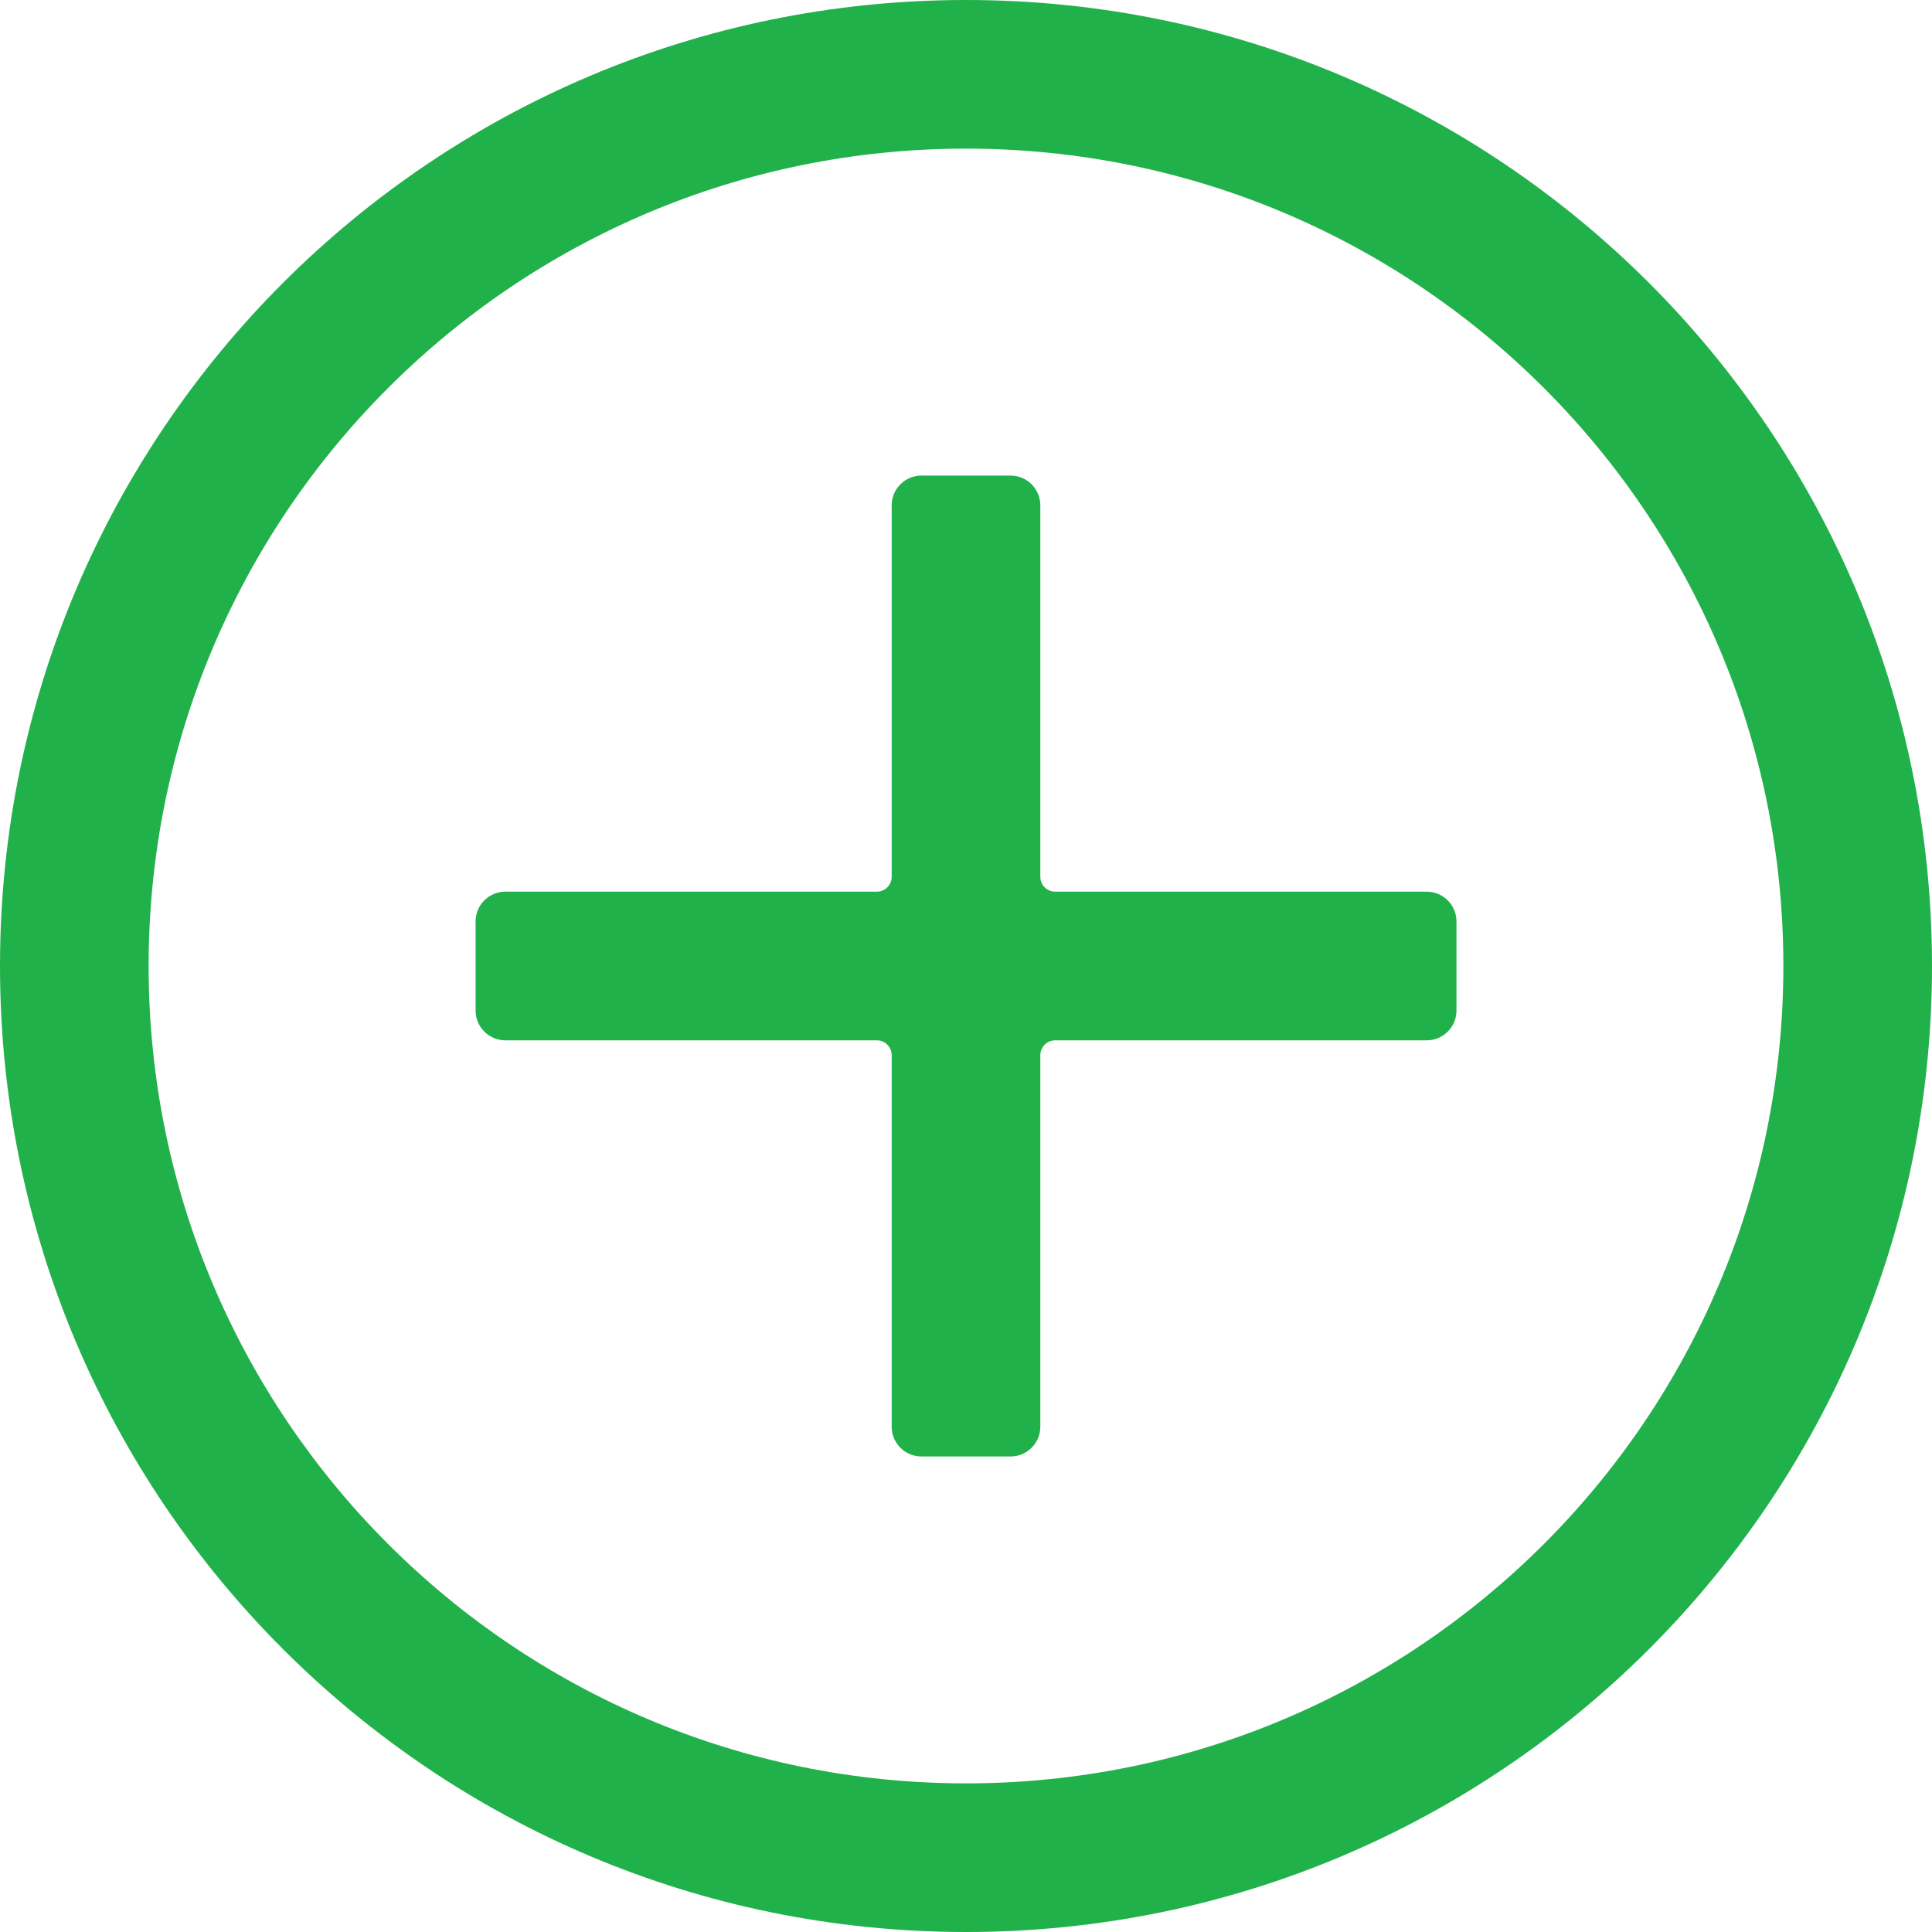
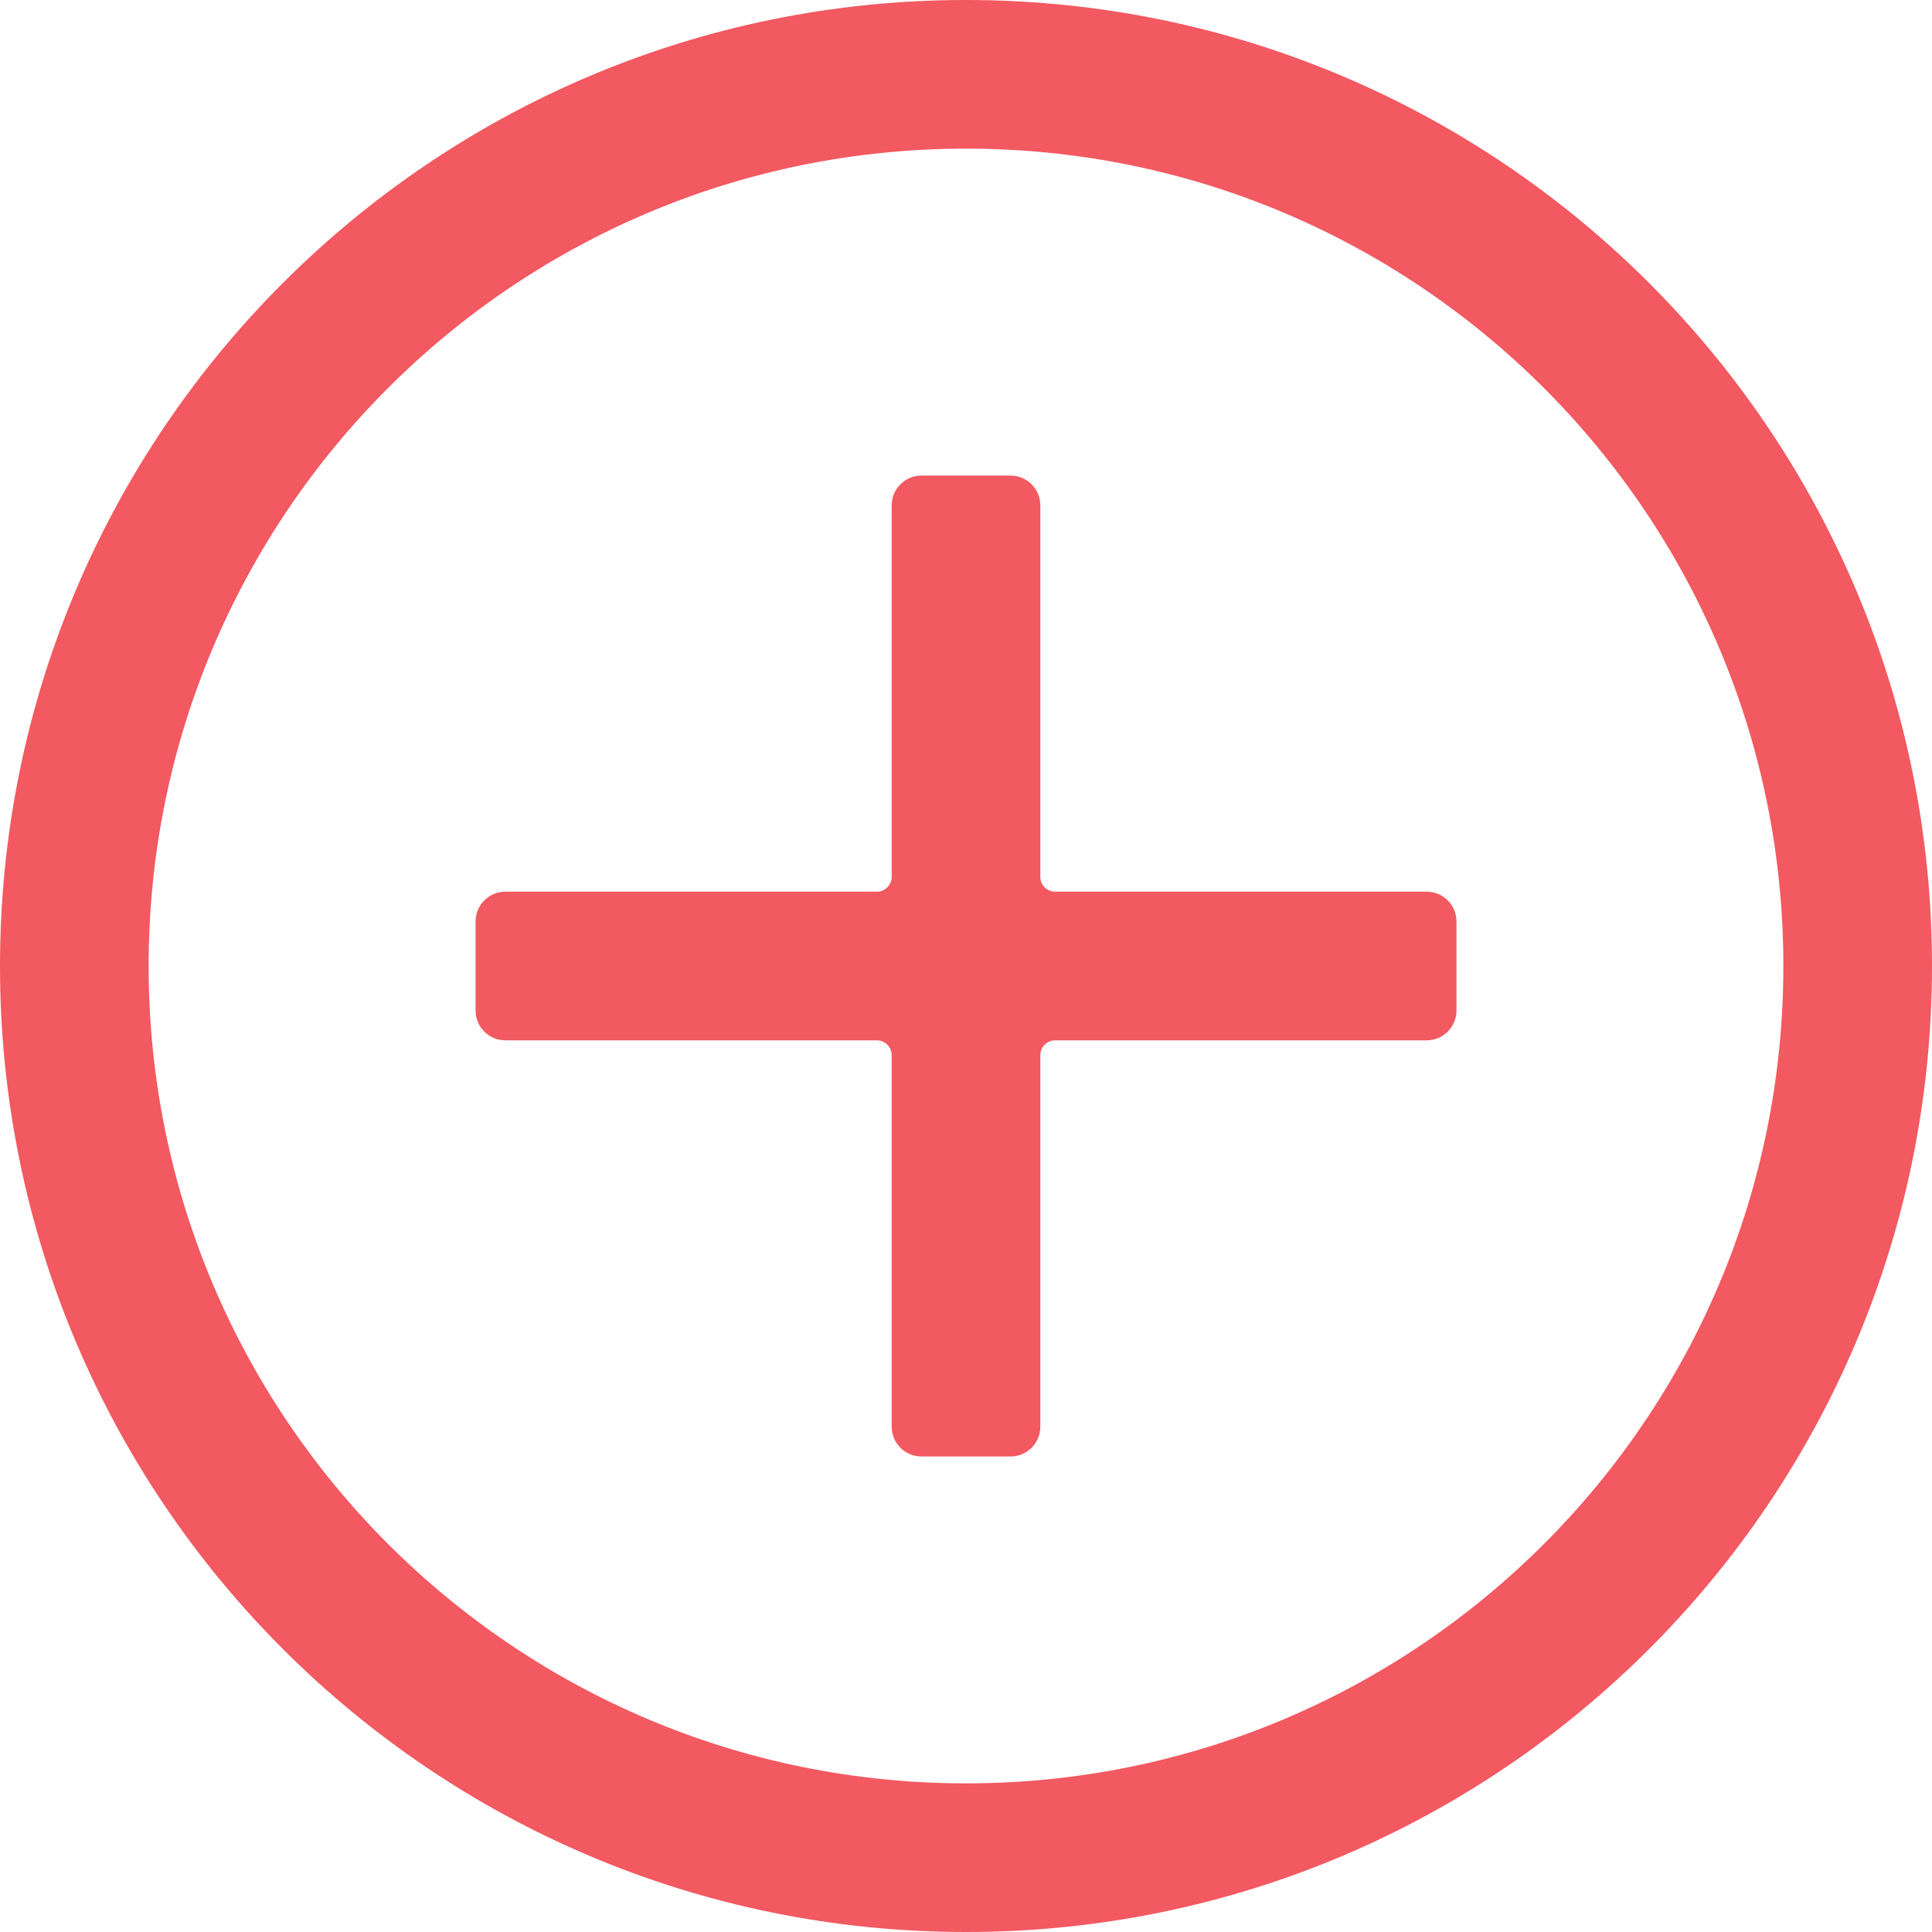
<svg xmlns="http://www.w3.org/2000/svg" width="30" height="30" viewBox="0 0 30 30">
  <g id="noun-create-1409619" transform="translate(-165.2 -95.2)">
-     <path id="Path_9239" data-name="Path 9239" d="M254.8,191.723v1.385a.462.462,0,0,0,.461.461h5.769a.231.231,0,0,1,.231.231v5.769a.462.462,0,0,0,.462.462h1.385a.462.462,0,0,0,.461-.462V193.8a.231.231,0,0,1,.231-.231h5.769a.462.462,0,0,0,.462-.461v-1.385a.462.462,0,0,0-.462-.462H263.8a.231.231,0,0,1-.231-.231v-5.769a.462.462,0,0,0-.461-.461h-1.385a.462.462,0,0,0-.462.461v5.769a.231.231,0,0,1-.231.231h-5.769A.462.462,0,0,0,254.8,191.723Z" transform="translate(-82.215 -82.215)" fill="#21b14a" fill-rule="evenodd" />
-     <path id="Path_9240" data-name="Path 9240" d="M180.2,122.892A12.692,12.692,0,1,0,167.508,110.2,12.692,12.692,0,0,0,180.2,122.892Zm0,2.308a15,15,0,1,1,15-15A15,15,0,0,1,180.2,125.2Z" fill="#21b14a" />
+     <path id="Path_9239" data-name="Path 9239" d="M254.8,191.723v1.385a.462.462,0,0,0,.461.461h5.769a.231.231,0,0,1,.231.231v5.769a.462.462,0,0,0,.462.462h1.385a.462.462,0,0,0,.461-.462V193.8a.231.231,0,0,1,.231-.231h5.769a.462.462,0,0,0,.462-.461v-1.385a.462.462,0,0,0-.462-.462H263.8a.231.231,0,0,1-.231-.231v-5.769a.462.462,0,0,0-.461-.461h-1.385a.462.462,0,0,0-.462.461v5.769a.231.231,0,0,1-.231.231h-5.769A.462.462,0,0,0,254.8,191.723Z" transform="translate(-82.215 -82.215)" fill="#f25961" fill-rule="evenodd" />
+     <path id="Path_9240" data-name="Path 9240" d="M180.2,122.892A12.692,12.692,0,1,0,167.508,110.2,12.692,12.692,0,0,0,180.2,122.892Zm0,2.308a15,15,0,1,1,15-15A15,15,0,0,1,180.2,125.2Z" fill="#f25961" />
  </g>
</svg>
